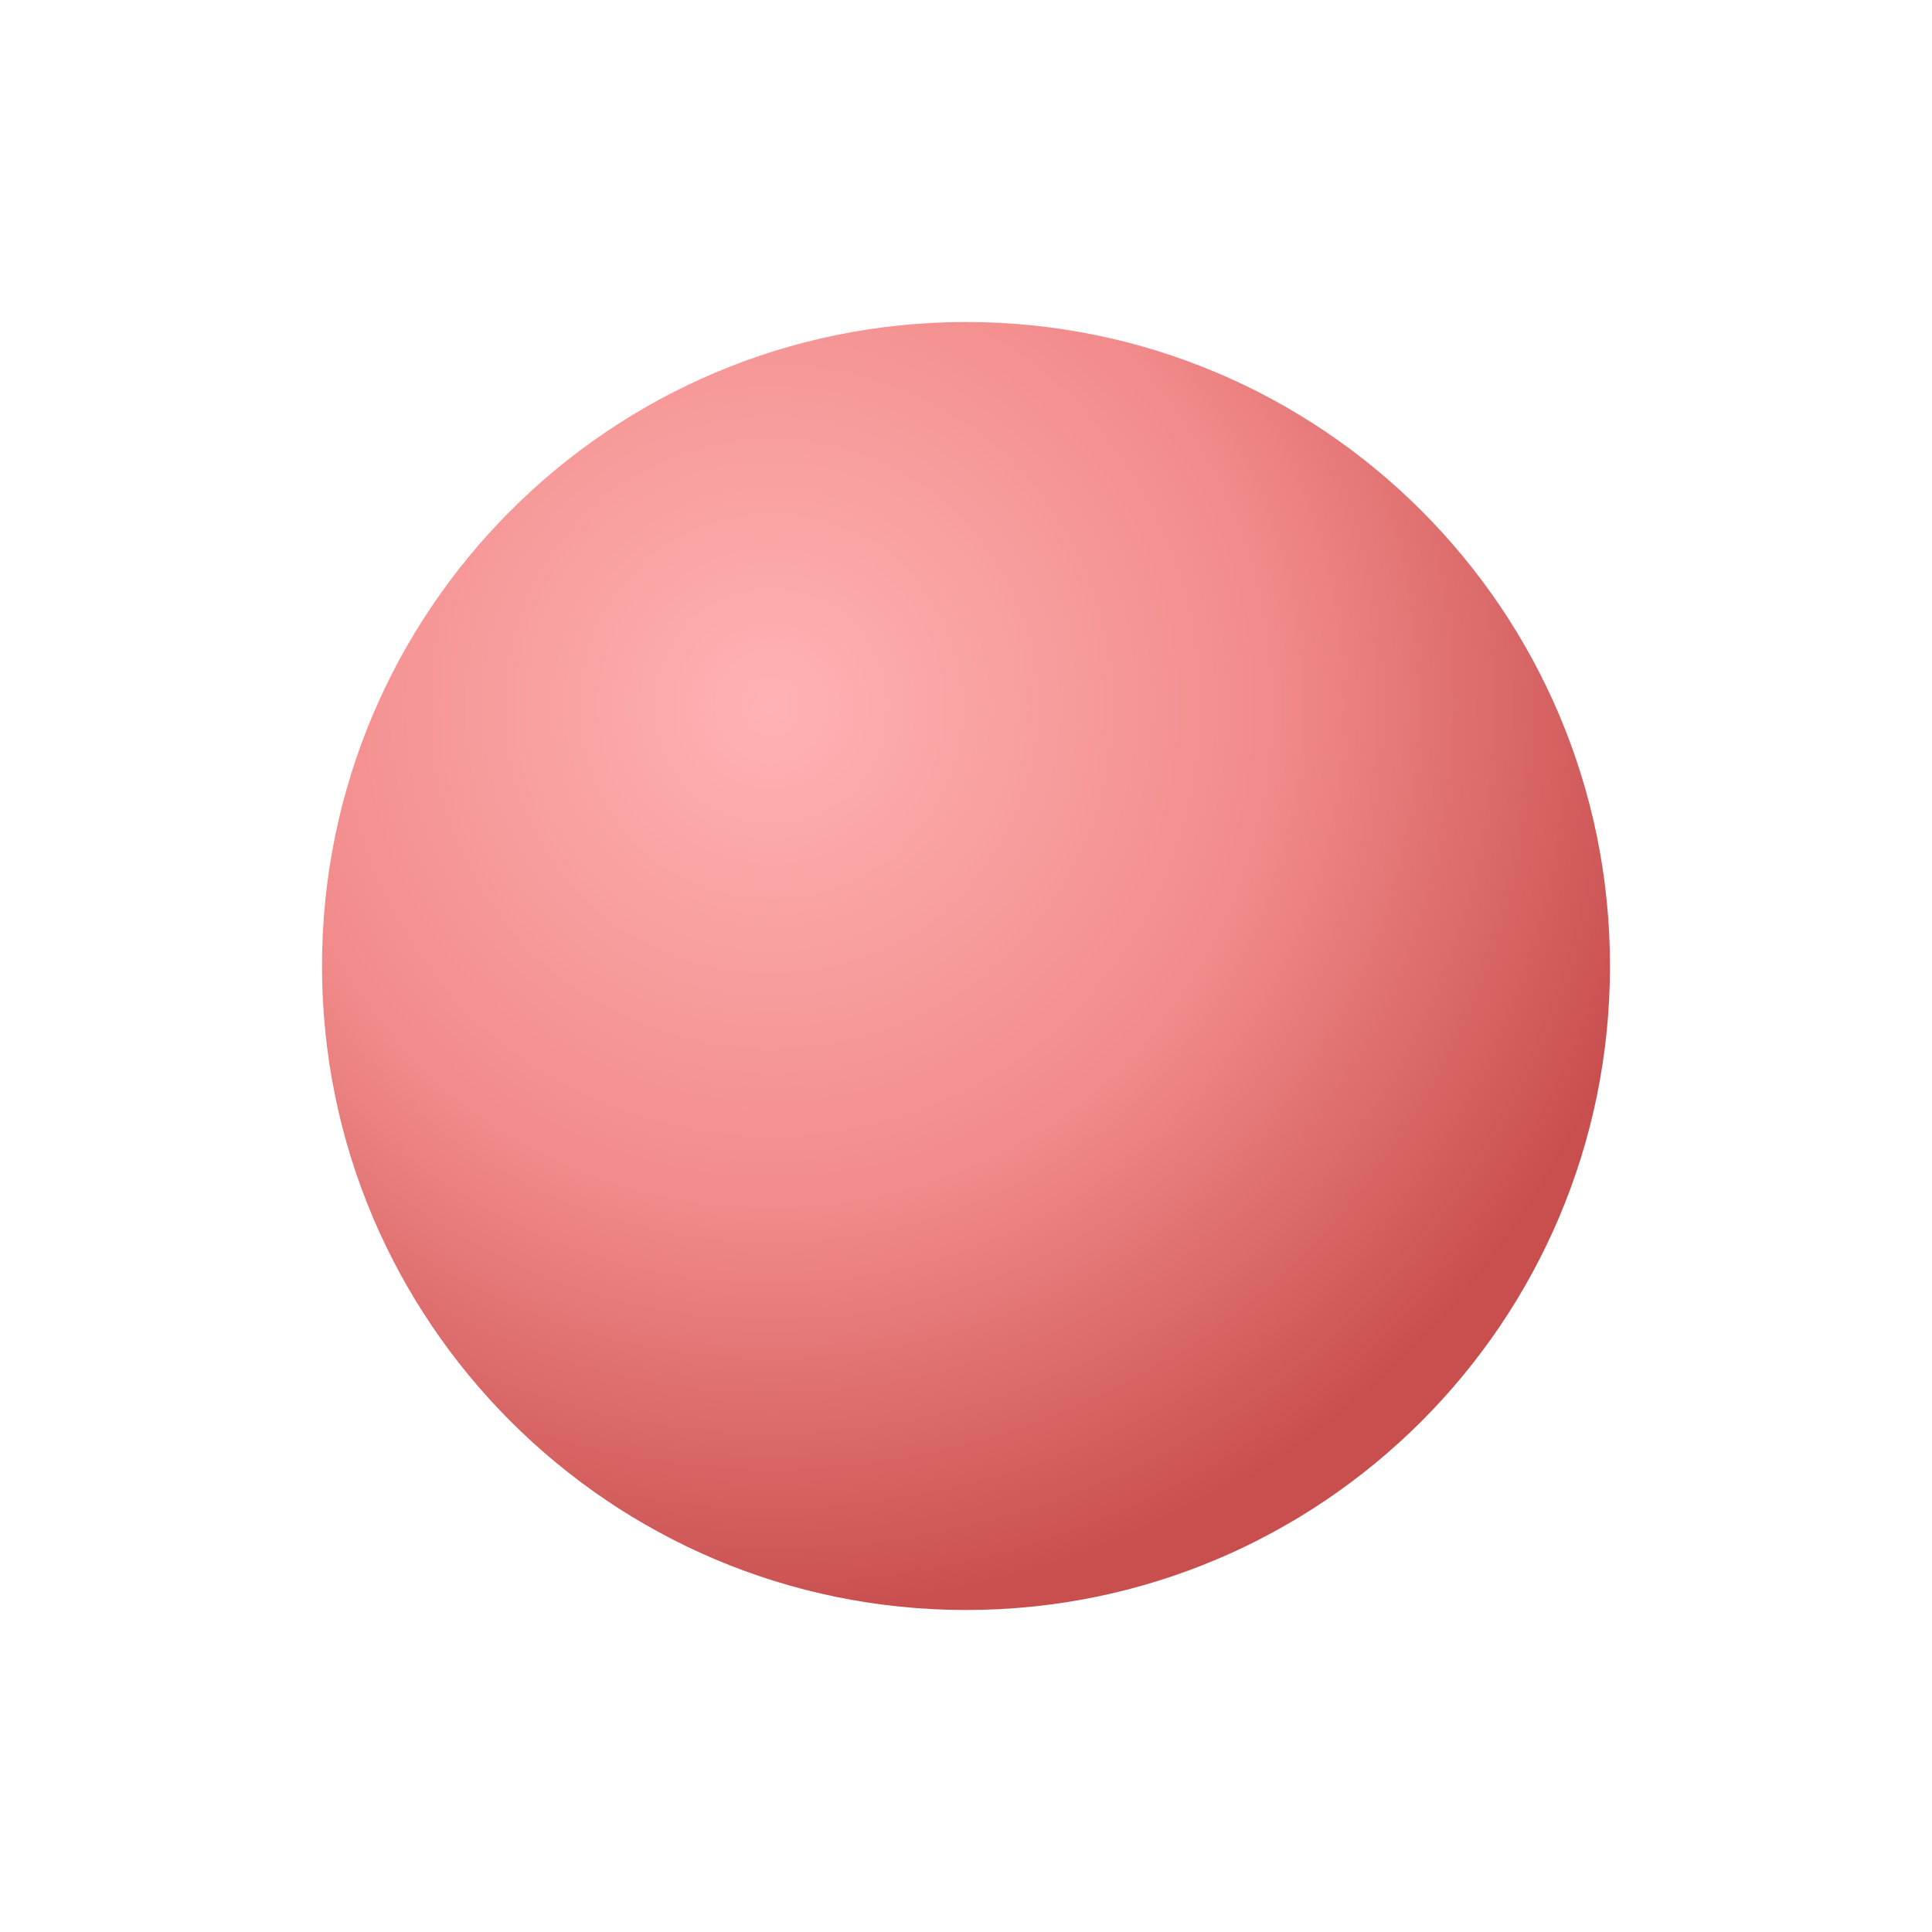
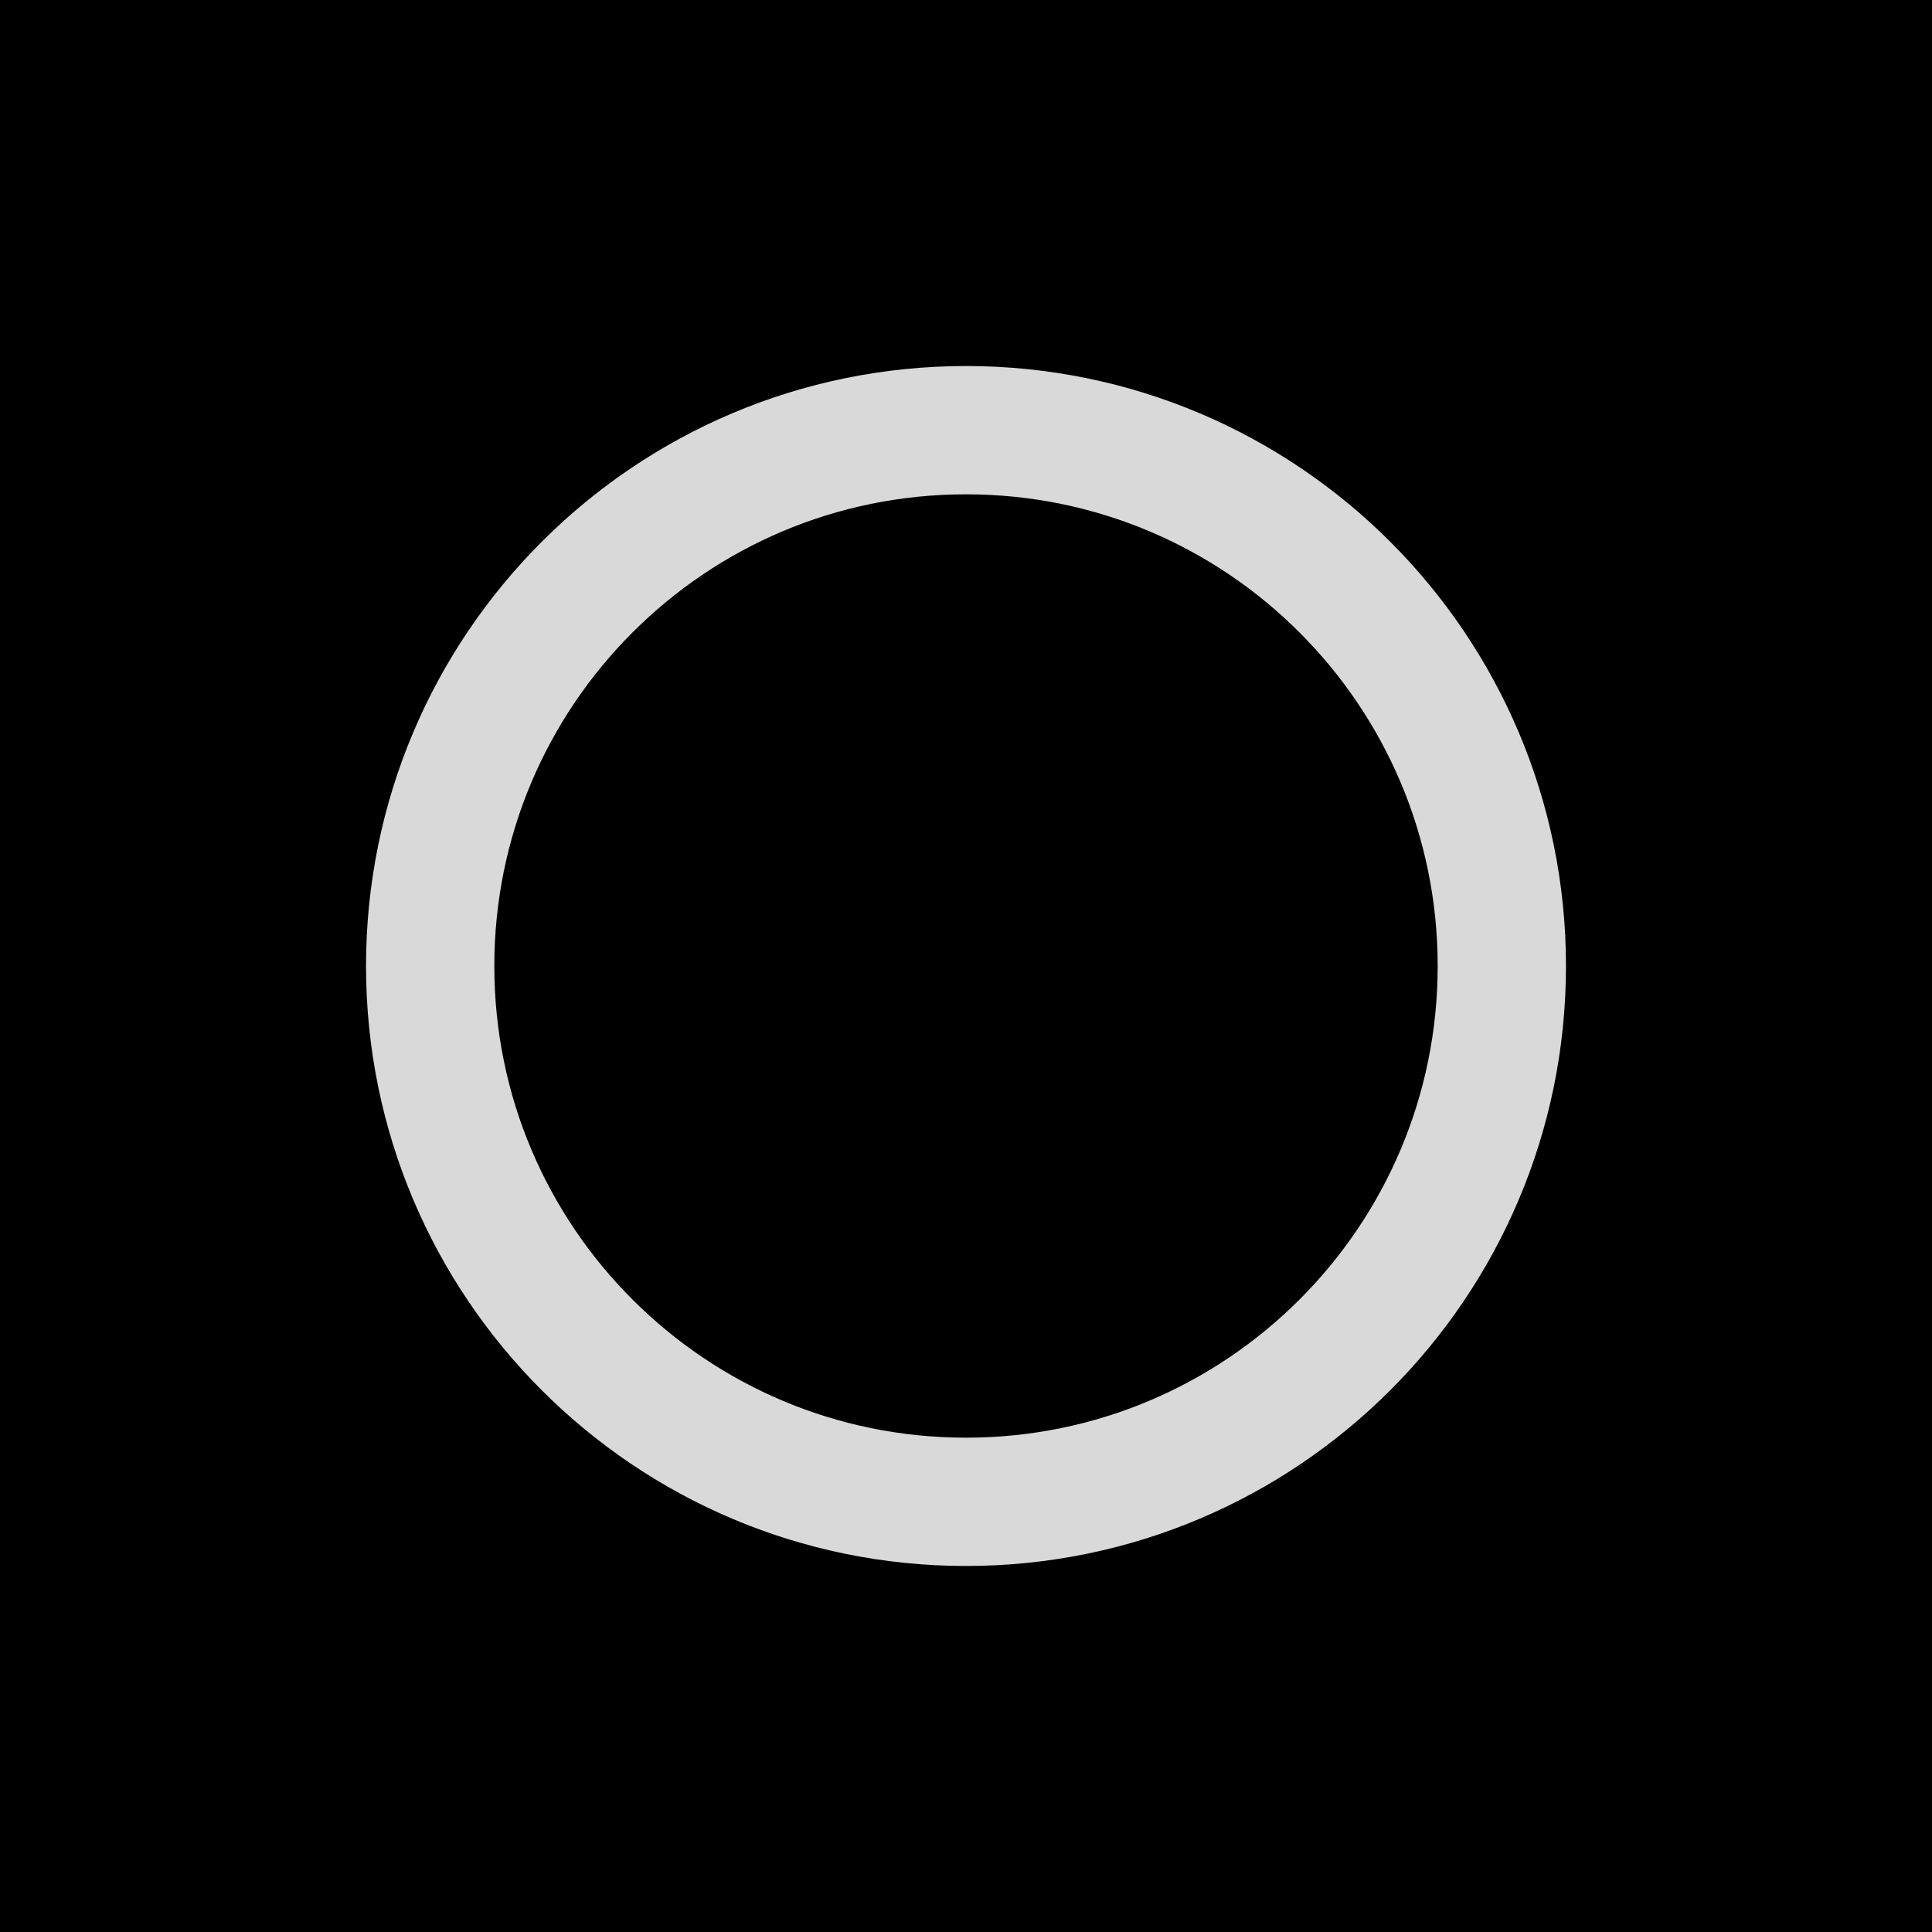
- <svg xmlns="http://www.w3.org/2000/svg" width="300" height="300" viewBox="0 0 300 300">
-   <defs>
-     <radialGradient id="circleShading" cx="35%" cy="30%" r="70%">
-       <stop offset="0%" stop-color="#ffb3b3" />
-       <stop offset="55%" stop-color="#f28b8b" />
-       <stop offset="100%" stop-color="#c94f4f" />
-     </radialGradient>
-   </defs>
-   <circle cx="150" cy="150" r="100" fill="url(#circleShading)" />
+ <svg xmlns="http://www.w3.org/2000/svg" width="512" height="512" viewBox="0 0 512 512" role="img" aria-label="moody : icône gris-blanc sur fond noir">
+   <rect x="0" y="0" width="512" height="512" fill="#000000" />
+   <circle cx="256" cy="256" r="142" fill="none" stroke="#d9d9d9" stroke-width="34" />
</svg>
